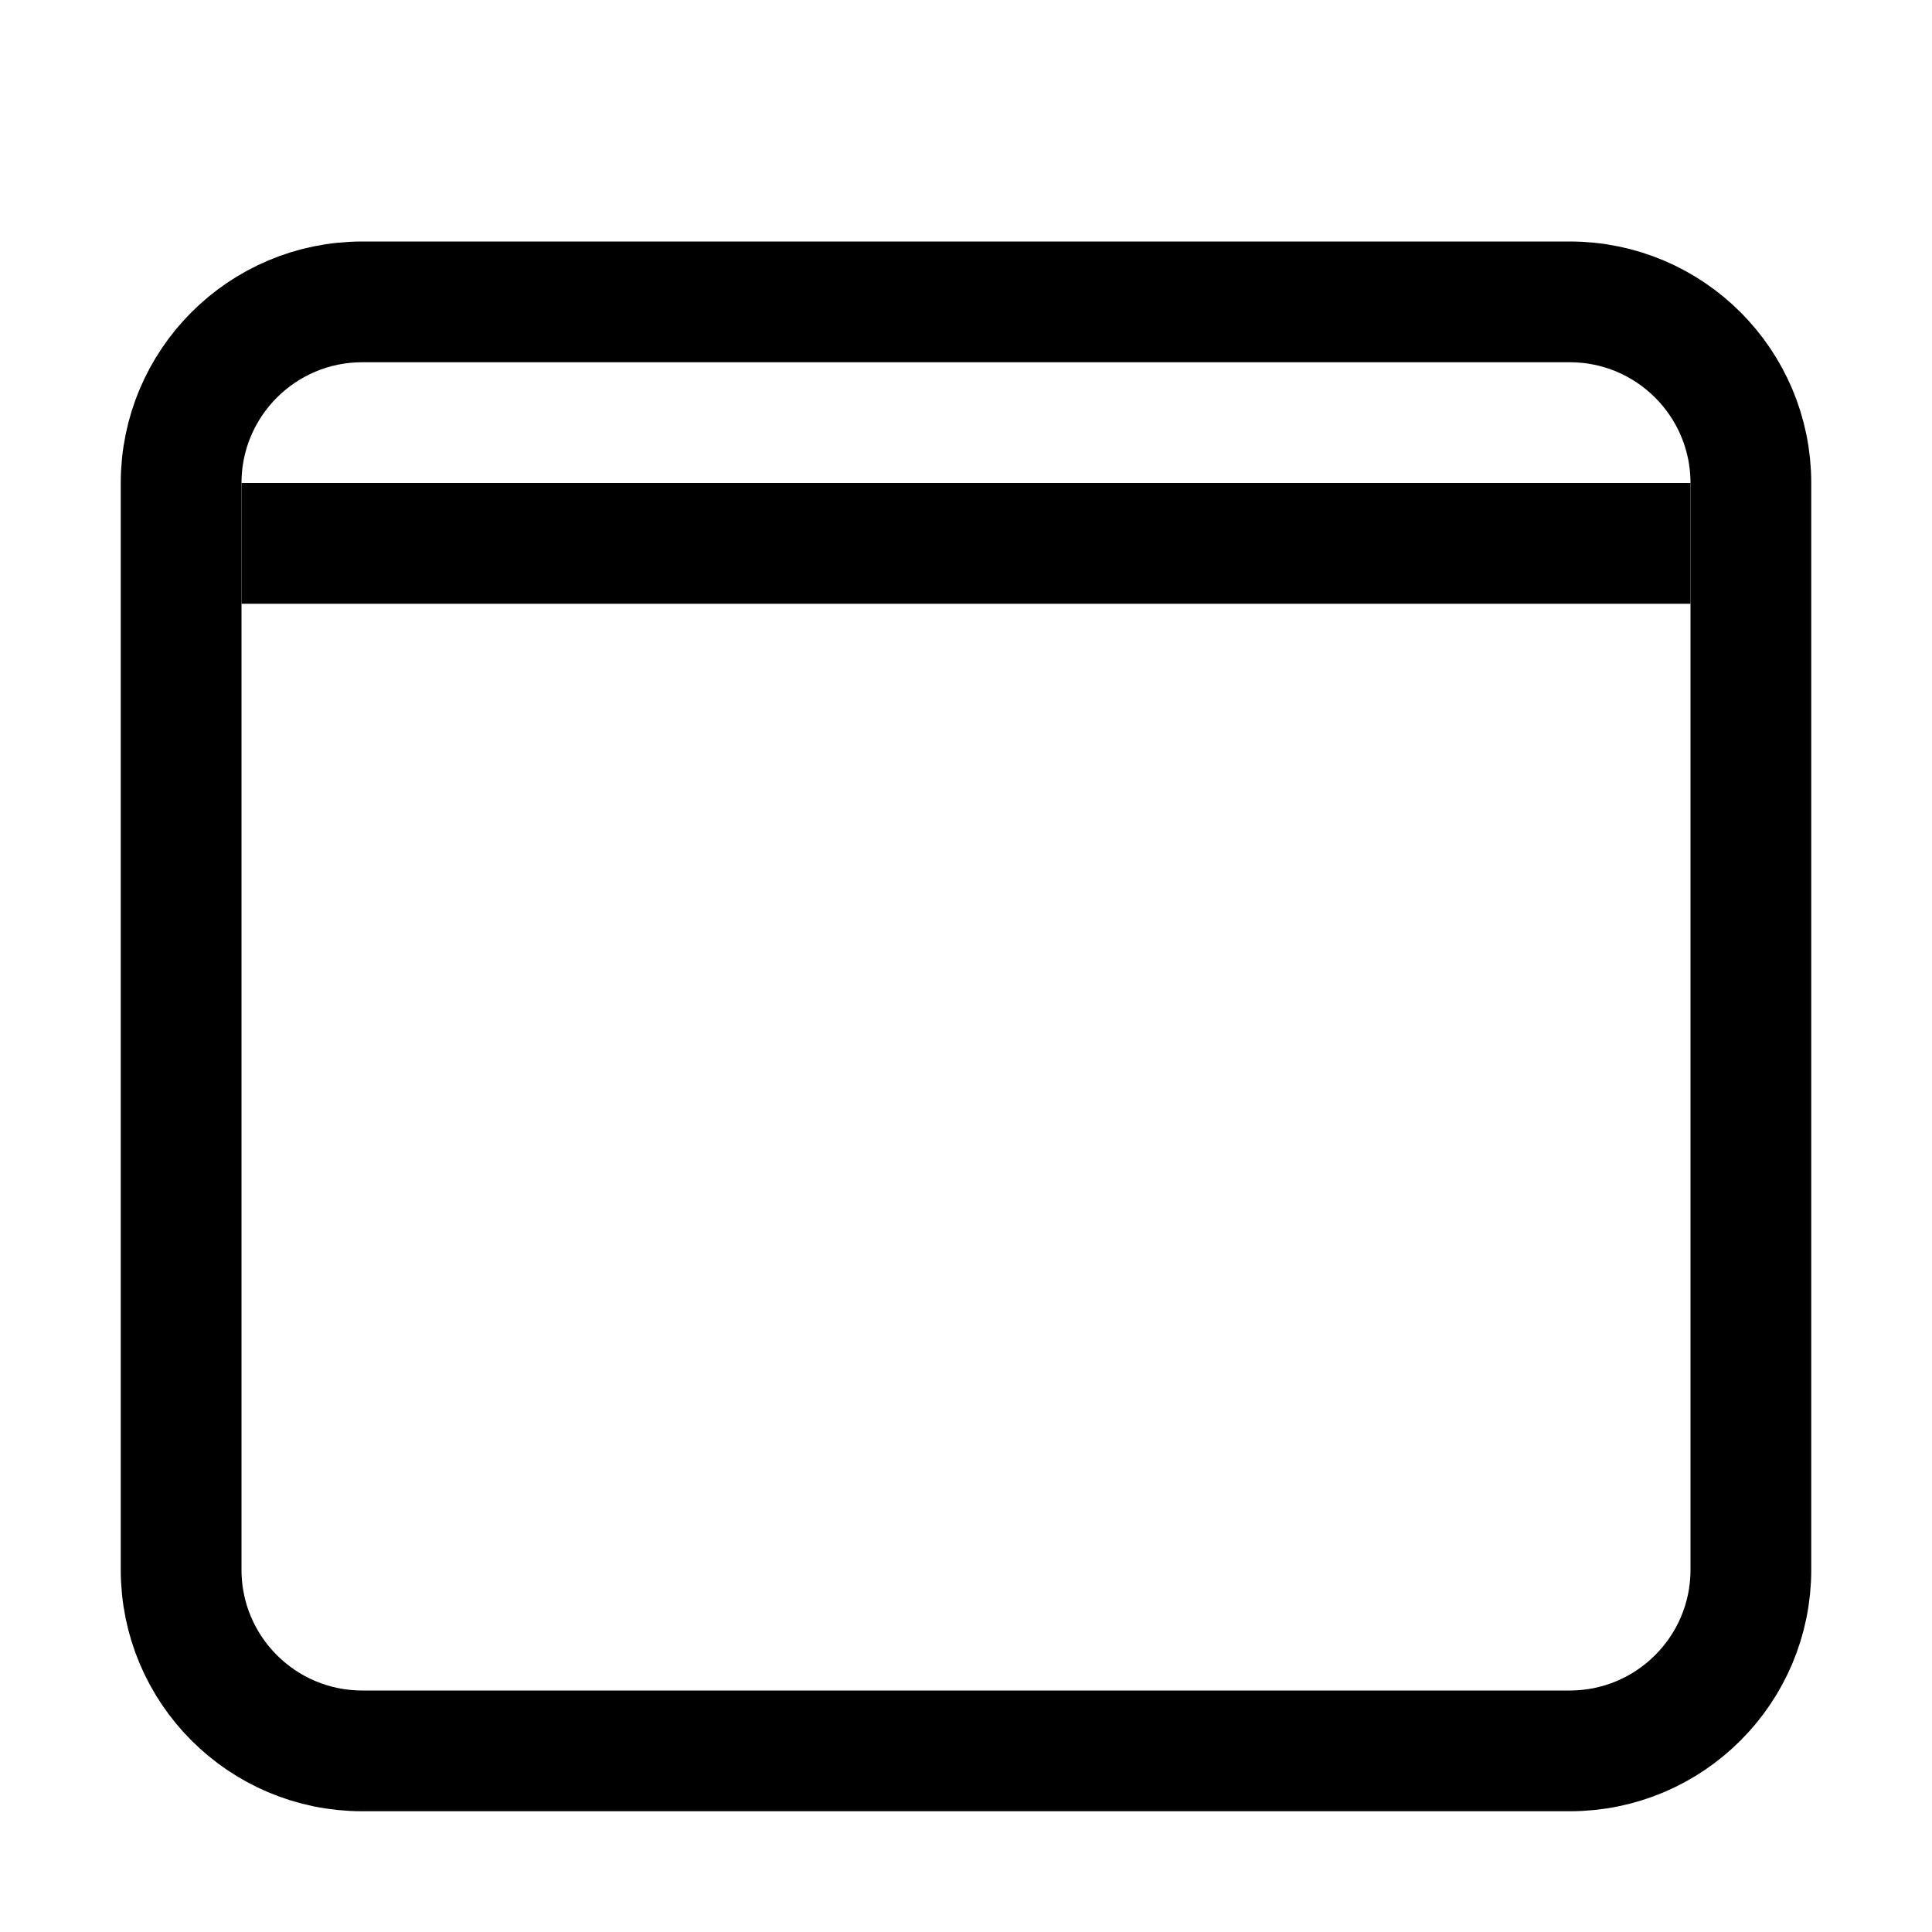
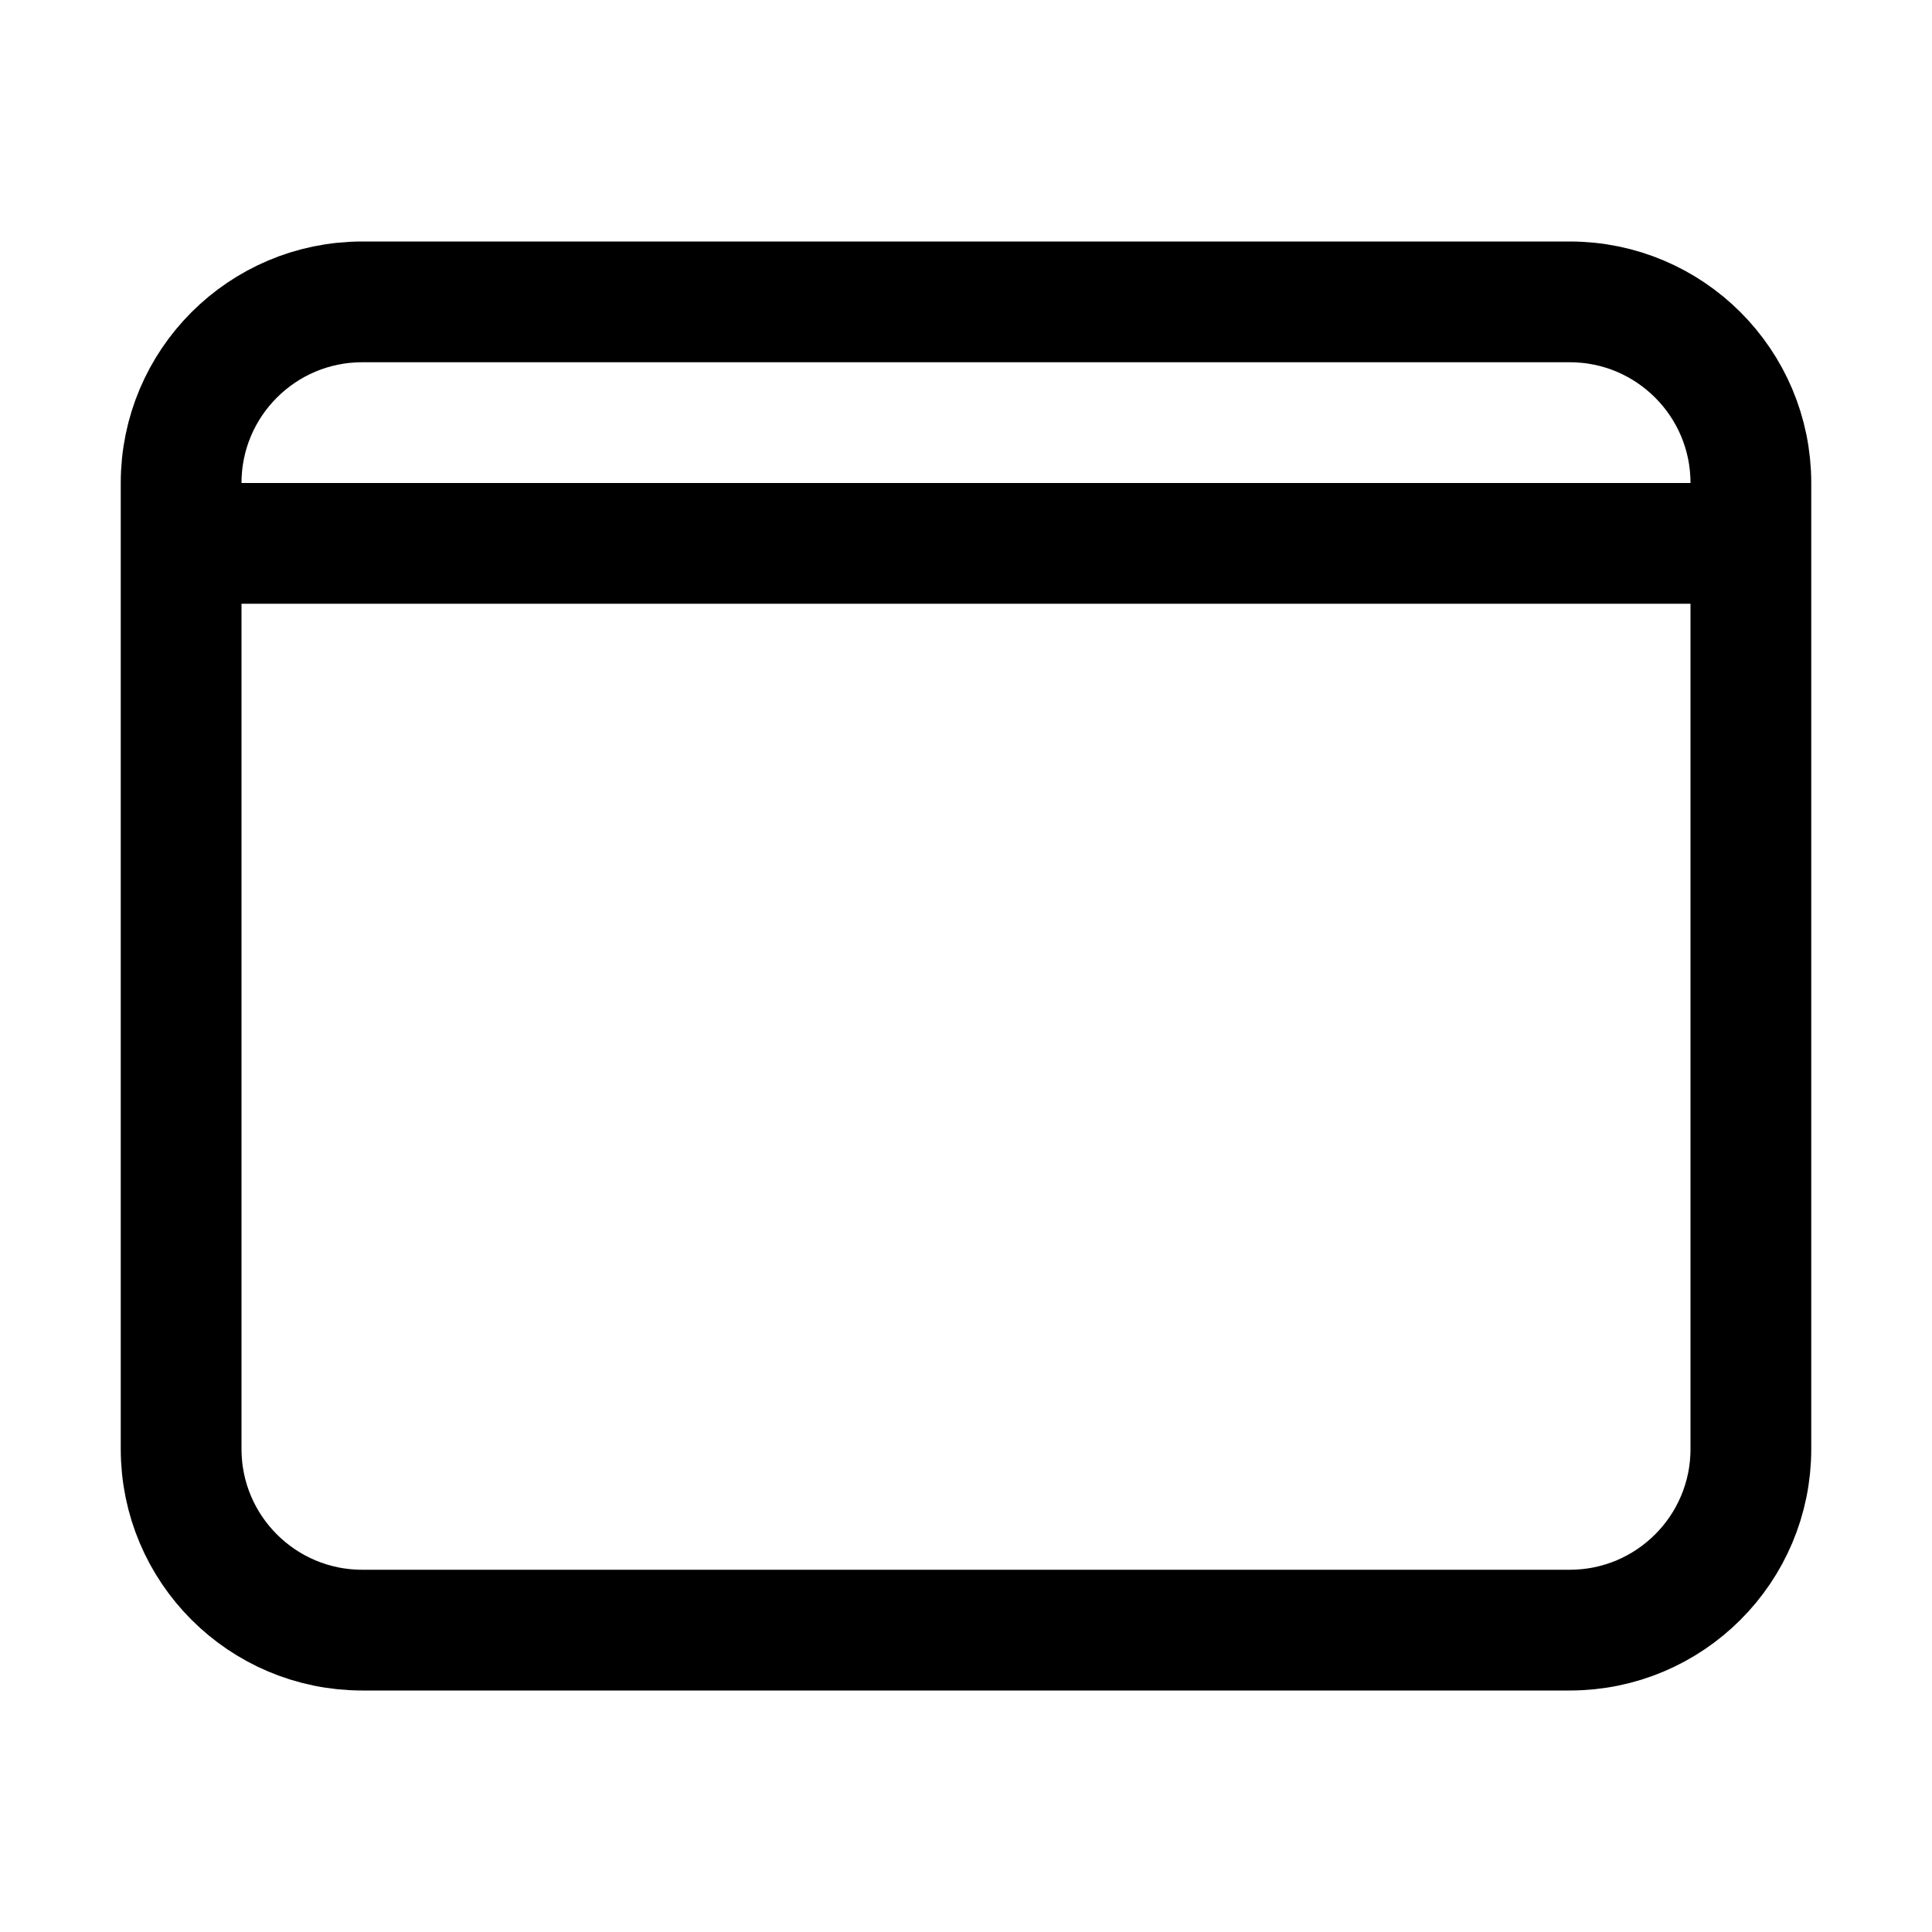
<svg xmlns="http://www.w3.org/2000/svg" viewBox="0 0 16 16" fill="none" width="1em" height="1em">
-   <rect x="1.5" y="2.5" width="13" height="12" rx="1.5" stroke="currentColor" />
-   <line x1="2" y1="4.5" x2="14" y2="4.5" stroke="currentColor" />
+   <rect x="1.5" y="2.5" width="13" height="11" rx="1.5" stroke="currentColor" />
+   <path d="M1.5 4.5H14.5" stroke="currentColor" />
  <mask id="path-3-inside-1_2_59290" fill="currentColor">
    <path d="M11.012 8.837C11.248 8.843 11.435 9.04 11.429 9.277L11.42 9.605C11.414 9.841 11.217 10.028 10.981 10.022C10.782 10.017 10.61 10.15 10.534 10.334C10.517 10.376 10.498 10.418 10.478 10.46C10.392 10.639 10.409 10.856 10.545 11C10.708 11.172 10.701 11.443 10.53 11.606L10.292 11.832C10.12 11.995 9.849 11.988 9.686 11.816C9.549 11.672 9.333 11.645 9.149 11.721C9.107 11.739 9.064 11.755 9.021 11.77C8.834 11.837 8.691 12.002 8.686 12.2C8.68 12.437 8.483 12.624 8.247 12.617L7.919 12.609C7.682 12.603 7.495 12.406 7.501 12.17C7.507 11.971 7.373 11.799 7.19 11.723C7.147 11.705 7.105 11.687 7.064 11.667C6.884 11.581 6.667 11.597 6.523 11.734C6.351 11.897 6.08 11.89 5.917 11.718L5.691 11.48C5.528 11.309 5.535 11.038 5.707 10.875C5.851 10.738 5.878 10.521 5.802 10.338C5.785 10.296 5.768 10.253 5.753 10.21C5.687 10.022 5.521 9.88 5.323 9.875C5.086 9.869 4.899 9.672 4.906 9.435L4.914 9.107C4.92 8.871 5.117 8.684 5.353 8.69C5.552 8.696 5.724 8.562 5.8 8.378C5.818 8.336 5.837 8.294 5.856 8.252C5.942 8.073 5.926 7.856 5.789 7.711C5.626 7.54 5.633 7.269 5.805 7.106L6.043 6.88C6.214 6.717 6.485 6.724 6.648 6.896C6.785 7.04 7.002 7.067 7.185 6.991C7.227 6.973 7.27 6.957 7.314 6.941C7.501 6.875 7.643 6.71 7.648 6.511C7.655 6.275 7.851 6.088 8.088 6.094L8.416 6.103C8.652 6.109 8.839 6.306 8.833 6.542C8.828 6.741 8.961 6.913 9.145 6.989C9.187 7.007 9.229 7.025 9.271 7.045C9.45 7.131 9.667 7.114 9.812 6.978C9.983 6.815 10.254 6.822 10.417 6.993L10.643 7.231C10.806 7.403 10.799 7.674 10.627 7.837C10.483 7.974 10.456 8.19 10.532 8.374C10.55 8.416 10.566 8.459 10.582 8.503C10.648 8.69 10.813 8.832 11.012 8.837Z" />
  </mask>
  <path d="M10.582 8.503L11.524 8.169L11.524 8.169L10.582 8.503ZM11.012 8.837L11.038 7.838L11.038 7.838L11.012 8.837ZM10.627 7.837L11.316 8.562L10.627 7.837ZM10.532 8.374L9.609 8.758L10.532 8.374ZM10.643 7.231L11.368 6.543L11.368 6.543L10.643 7.231ZM9.812 6.978L10.5 7.703L9.812 6.978ZM10.417 6.993L9.692 7.682L9.692 7.682L10.417 6.993ZM9.271 7.045L9.702 6.143L9.271 7.045ZM8.833 6.542L7.833 6.516L8.833 6.542ZM9.145 6.989L8.763 7.913L9.145 6.989ZM8.416 6.103L8.442 5.103L8.416 6.103ZM7.648 6.511L8.648 6.537L8.648 6.537L7.648 6.511ZM8.088 6.094L8.062 7.094L8.088 6.094ZM7.314 6.941L6.98 5.999L6.98 5.999L7.314 6.941ZM6.648 6.896L7.374 6.207L6.648 6.896ZM7.185 6.991L6.801 6.068L7.185 6.991ZM6.043 6.88L5.354 6.155L5.354 6.155L6.043 6.88ZM5.789 7.711L6.514 7.023L5.789 7.711ZM5.805 7.106L6.493 7.831L6.493 7.831L5.805 7.106ZM5.856 8.252L4.954 7.821L5.856 8.252ZM5.353 8.69L5.327 9.69L5.353 8.69ZM5.8 8.378L6.724 8.76L5.8 8.378ZM4.914 9.107L5.914 9.133L5.914 9.133L4.914 9.107ZM5.323 9.875L5.297 10.874L5.323 9.875ZM4.906 9.435L3.906 9.41L3.906 9.41L4.906 9.435ZM5.753 10.21L4.81 10.543L5.753 10.21ZM5.707 10.875L5.018 10.149L5.707 10.875ZM5.802 10.338L4.879 10.722L5.802 10.338ZM5.691 11.48L4.966 12.169L5.691 11.48ZM6.523 11.734L7.211 12.459L6.523 11.734ZM5.917 11.718L6.642 11.03L5.917 11.718ZM7.064 11.667L7.495 10.765L7.064 11.667ZM7.501 12.17L6.502 12.144L6.502 12.144L7.501 12.17ZM7.19 11.723L7.571 10.799L7.19 11.723ZM7.919 12.609L7.945 11.609L7.919 12.609ZM8.686 12.2L7.686 12.174L8.686 12.2ZM8.247 12.617L8.221 13.617L8.247 12.617ZM9.021 11.77L9.354 12.713L9.021 11.77ZM9.686 11.816L10.411 11.127L9.686 11.816ZM9.149 11.721L8.765 10.798L9.149 11.721ZM10.292 11.832L9.603 11.107L9.603 11.107L10.292 11.832ZM10.545 11L9.82 11.689L10.545 11ZM10.53 11.606L11.218 12.331L11.218 12.331L10.53 11.606ZM10.478 10.46L11.38 10.891L10.478 10.46ZM10.981 10.022L11.007 9.022L10.981 10.022ZM10.534 10.334L11.458 10.716L10.534 10.334ZM11.429 9.277L12.428 9.302L12.428 9.302L11.429 9.277ZM11.42 9.605L10.421 9.579L11.42 9.605ZM12.42 9.631L12.428 9.302L10.429 9.251L10.421 9.579L12.42 9.631ZM11.38 10.891C11.408 10.833 11.434 10.775 11.458 10.716L9.61 9.952C9.599 9.977 9.588 10.003 9.576 10.028L11.38 10.891ZM10.98 12.557L11.218 12.331L9.841 10.881L9.603 11.107L10.98 12.557ZM9.354 12.713C9.415 12.692 9.475 12.669 9.534 12.644L8.765 10.798C8.74 10.808 8.714 10.818 8.687 10.828L9.354 12.713ZM7.893 13.609L8.221 13.617L8.273 11.618L7.945 11.609L7.893 13.609ZM6.632 12.569C6.69 12.596 6.748 12.622 6.808 12.647L7.571 10.799C7.546 10.788 7.52 10.777 7.495 10.765L6.632 12.569ZM4.966 12.169L5.192 12.407L6.642 11.03L6.416 10.792L4.966 12.169ZM4.81 10.543C4.831 10.604 4.854 10.663 4.879 10.722L6.725 9.954C6.715 9.928 6.705 9.902 6.696 9.876L4.81 10.543ZM3.914 9.082L3.906 9.41L5.905 9.461L5.914 9.133L3.914 9.082ZM4.954 7.821C4.927 7.879 4.901 7.937 4.876 7.997L6.724 8.76C6.735 8.734 6.746 8.709 6.758 8.684L4.954 7.821ZM5.354 6.155L5.116 6.38L6.493 7.831L6.731 7.605L5.354 6.155ZM6.98 5.999C6.92 6.02 6.86 6.043 6.801 6.068L7.569 7.914C7.595 7.904 7.621 7.893 7.647 7.884L6.98 5.999ZM8.442 5.103L8.114 5.095L8.062 7.094L8.39 7.103L8.442 5.103ZM9.702 6.143C9.645 6.115 9.586 6.089 9.527 6.065L8.763 7.913C8.789 7.924 8.814 7.935 8.839 7.947L9.702 6.143ZM9.692 7.682L9.918 7.92L11.368 6.543L11.143 6.305L9.692 7.682ZM11.524 8.169C11.503 8.108 11.48 8.049 11.455 7.989L9.609 8.758C9.62 8.783 9.63 8.81 9.639 8.836L11.524 8.169ZM9.639 8.836C9.817 9.339 10.299 9.819 10.986 9.837L11.038 7.838C11.327 7.845 11.479 8.04 11.524 8.169L9.639 8.836ZM9.939 7.112C9.441 7.585 9.404 8.264 9.609 8.758L11.455 7.989C11.508 8.116 11.526 8.363 11.316 8.562L9.939 7.112ZM9.918 7.92C9.701 7.691 9.71 7.329 9.939 7.112L11.316 8.562C11.888 8.019 11.912 7.115 11.368 6.543L9.918 7.92ZM10.5 7.703C10.271 7.92 9.909 7.911 9.692 7.682L11.143 6.305C10.599 5.733 9.695 5.709 9.123 6.253L10.5 7.703ZM8.839 7.947C9.321 8.178 10.002 8.176 10.5 7.703L9.123 6.253C9.333 6.053 9.578 6.084 9.702 6.143L8.839 7.947ZM7.833 6.516C7.815 7.203 8.27 7.709 8.763 7.913L9.527 6.065C9.653 6.117 9.84 6.279 9.833 6.568L7.833 6.516ZM8.39 7.103C8.074 7.094 7.825 6.832 7.833 6.516L9.833 6.568C9.853 5.78 9.23 5.124 8.442 5.103L8.39 7.103ZM8.648 6.537C8.64 6.853 8.377 7.102 8.062 7.094L8.114 5.095C7.325 5.074 6.669 5.697 6.649 6.486L8.648 6.537ZM7.647 7.884C8.15 7.706 8.63 7.224 8.648 6.537L6.649 6.486C6.656 6.196 6.851 6.044 6.98 5.999L7.647 7.884ZM5.923 7.584C6.396 8.082 7.076 8.119 7.569 7.914L6.801 6.068C6.928 6.015 7.174 5.997 7.374 6.207L5.923 7.584ZM6.731 7.605C6.502 7.822 6.14 7.813 5.923 7.584L7.374 6.207C6.83 5.635 5.926 5.612 5.354 6.155L6.731 7.605ZM6.514 7.023C6.732 7.252 6.722 7.614 6.493 7.831L5.116 6.38C4.544 6.924 4.521 7.828 5.064 8.4L6.514 7.023ZM6.758 8.684C6.989 8.202 6.987 7.521 6.514 7.023L5.064 8.4C4.865 8.19 4.895 7.945 4.954 7.821L6.758 8.684ZM5.327 9.69C6.014 9.708 6.521 9.254 6.724 8.76L4.876 7.997C4.928 7.87 5.09 7.683 5.379 7.691L5.327 9.69ZM5.914 9.133C5.906 9.449 5.643 9.698 5.327 9.69L5.379 7.691C4.591 7.67 3.935 8.293 3.914 9.082L5.914 9.133ZM5.349 8.875C5.664 8.883 5.913 9.146 5.905 9.461L3.906 9.41C3.885 10.198 4.508 10.854 5.297 10.874L5.349 8.875ZM6.696 9.876C6.518 9.373 6.035 8.893 5.349 8.875L5.297 10.874C5.007 10.867 4.856 10.672 4.81 10.543L6.696 9.876ZM6.395 11.6C6.893 11.127 6.931 10.447 6.725 9.954L4.879 10.722C4.826 10.595 4.808 10.349 5.018 10.149L6.395 11.6ZM6.416 10.792C6.634 11.021 6.624 11.383 6.395 11.6L5.018 10.149C4.446 10.693 4.423 11.597 4.966 12.169L6.416 10.792ZM5.834 11.009C6.063 10.791 6.425 10.801 6.642 11.03L5.192 12.407C5.735 12.979 6.639 13.002 7.211 12.459L5.834 11.009ZM7.495 10.765C7.013 10.534 6.332 10.536 5.834 11.009L7.211 12.459C7.001 12.658 6.756 12.628 6.632 12.569L7.495 10.765ZM8.501 12.195C8.519 11.509 8.065 11.002 7.571 10.799L6.808 12.647C6.681 12.595 6.494 12.433 6.502 12.144L8.501 12.195ZM7.945 11.609C8.26 11.617 8.509 11.88 8.501 12.195L6.502 12.144C6.481 12.932 7.104 13.588 7.893 13.609L7.945 11.609ZM7.686 12.174C7.694 11.859 7.957 11.61 8.273 11.618L8.221 13.617C9.009 13.638 9.665 13.015 9.686 12.226L7.686 12.174ZM8.687 10.828C8.184 11.006 7.704 11.488 7.686 12.174L9.686 12.226C9.678 12.516 9.483 12.668 9.354 12.713L8.687 10.828ZM10.411 11.127C9.938 10.63 9.259 10.592 8.765 10.798L9.534 12.644C9.407 12.697 9.16 12.714 8.961 12.505L10.411 11.127ZM9.603 11.107C9.832 10.889 10.194 10.899 10.411 11.127L8.961 12.505C9.504 13.077 10.408 13.1 10.98 12.557L9.603 11.107ZM9.82 11.689C9.603 11.46 9.612 11.098 9.841 10.881L11.218 12.331C11.79 11.788 11.814 10.884 11.271 10.312L9.82 11.689ZM9.576 10.028C9.345 10.51 9.347 11.191 9.82 11.689L11.271 10.312C11.47 10.522 11.439 10.767 11.38 10.891L9.576 10.028ZM11.007 9.022C10.32 9.004 9.814 9.458 9.61 9.952L11.458 10.716C11.406 10.842 11.244 11.029 10.955 11.021L11.007 9.022ZM12.428 9.302C12.449 8.514 11.826 7.858 11.038 7.838L10.986 9.837C10.67 9.829 10.421 9.566 10.429 9.251L12.428 9.302ZM10.421 9.579C10.429 9.263 10.691 9.014 11.007 9.022L10.955 11.021C11.743 11.042 12.399 10.419 12.42 9.631L10.421 9.579Z" fill="currentColor" mask="url(#path-3-inside-1_2_59290)" />
</svg>
